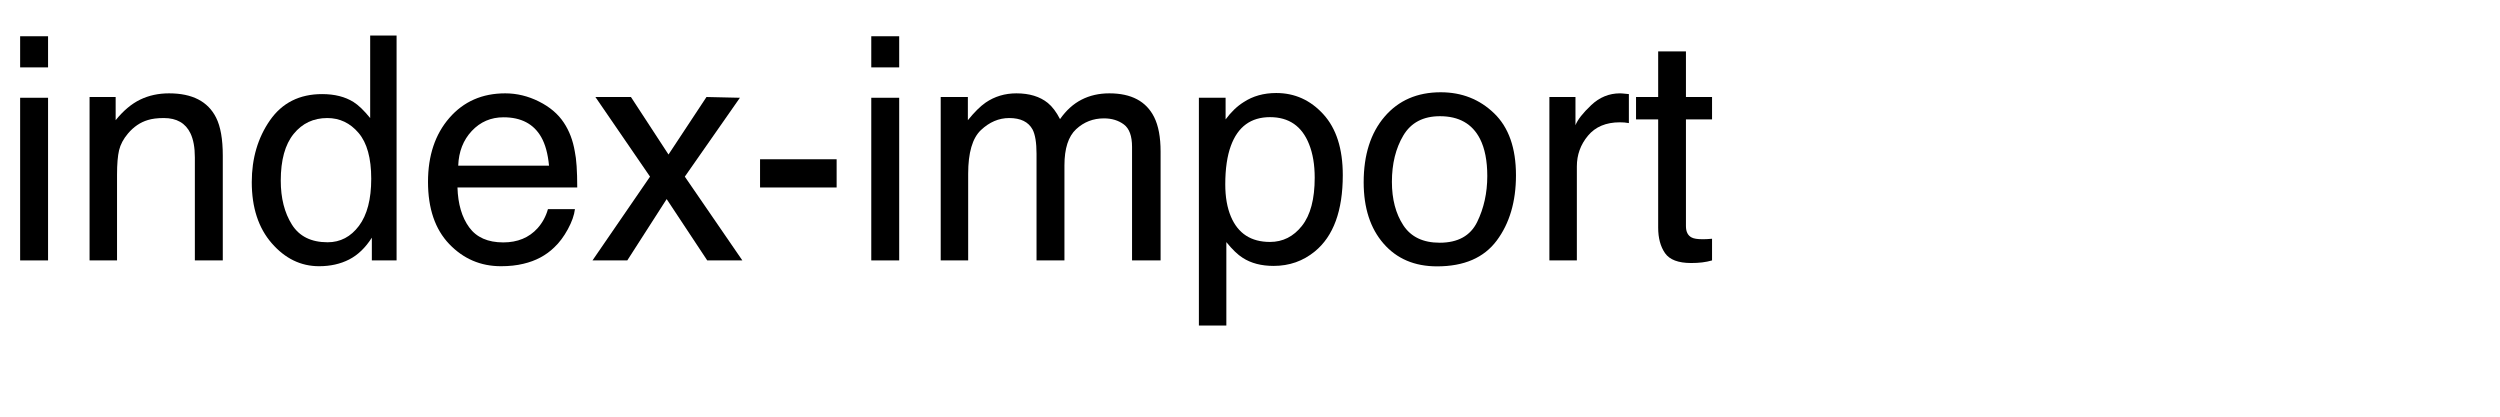
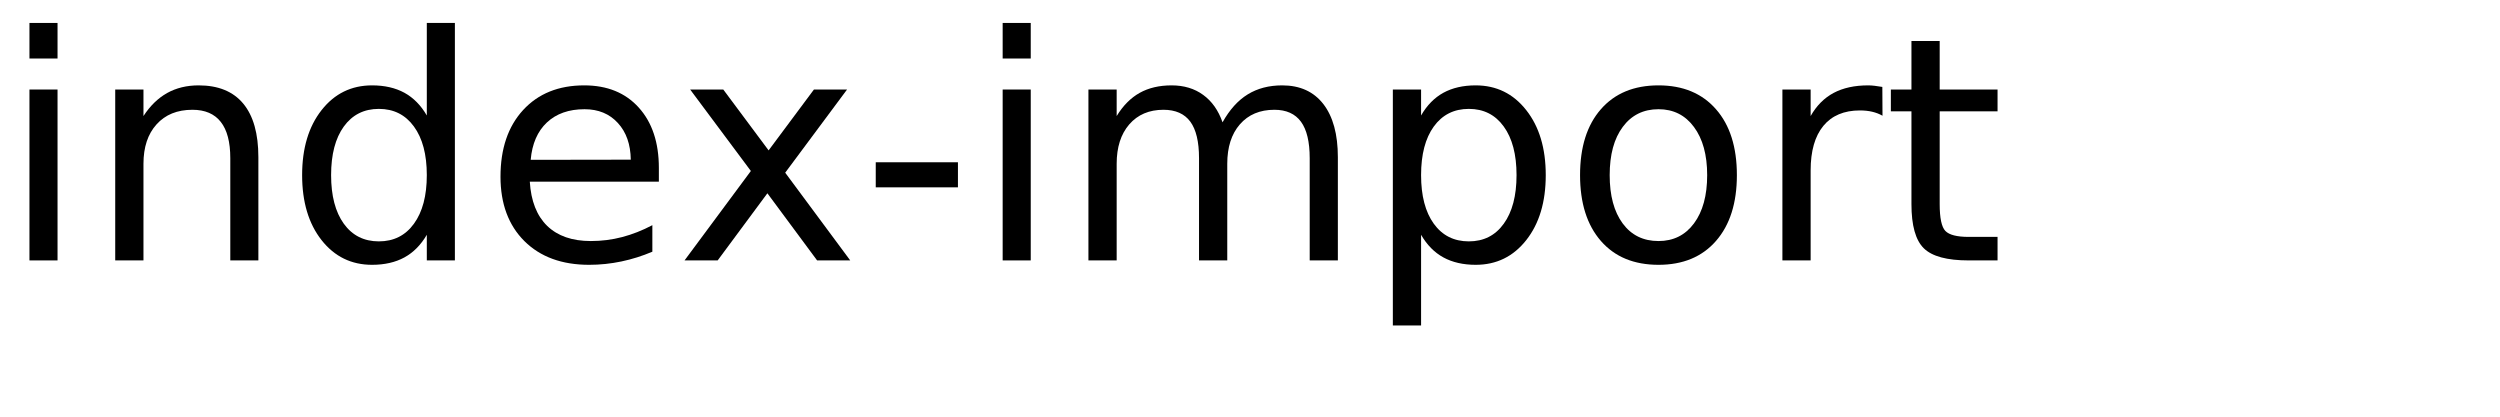
<svg xmlns="http://www.w3.org/2000/svg" xmlns:xlink="http://www.w3.org/1999/xlink" width="480" height="80" viewBox="0 0 480 80">
  <defs>
    <g>
      <g id="glyph-0-0">
-         <path d="M 3.867 -31.23 L 9.227 -31.23 L 9.227 0 L 3.867 0 Z M 3.867 -43.039 L 9.227 -43.039 L 9.227 -37.062 L 3.867 -37.062 Z M 3.867 -43.039 " />
+         <path d="M 5.656 -32.812 L 11.047 -32.812 L 11.047 0 L 5.656 0 Z M 5.656 -45.594 L 11.047 -45.594 L 11.047 -38.766 L 5.656 -38.766 Z M 5.656 -45.594 " />
      </g>
      <g id="glyph-0-1">
-         <path d="M 3.867 -31.375 L 8.875 -31.375 L 8.875 -26.922 C 10.359 -28.758 11.934 -30.078 13.594 -30.879 C 15.254 -31.68 17.102 -32.078 19.133 -32.078 C 23.586 -32.078 26.594 -30.527 28.156 -27.422 C 29.016 -25.723 29.445 -23.289 29.445 -20.125 L 29.445 0 L 24.082 0 L 24.082 -19.773 C 24.082 -21.688 23.797 -23.234 23.234 -24.406 C 22.297 -26.359 20.594 -27.336 18.133 -27.336 C 16.883 -27.336 15.859 -27.207 15.059 -26.953 C 13.613 -26.523 12.344 -25.664 11.25 -24.375 C 10.371 -23.34 9.801 -22.27 9.535 -21.168 C 9.273 -20.062 9.141 -18.484 9.141 -16.438 L 9.141 0 L 3.867 0 Z M 3.867 -31.375 " />
+         <path d="M 32.938 -19.812 L 32.938 0 L 27.547 0 L 27.547 -19.625 C 27.547 -22.727 26.938 -25.051 25.719 -26.594 C 24.508 -28.145 22.695 -28.922 20.281 -28.922 C 17.363 -28.922 15.066 -27.988 13.391 -26.125 C 11.711 -24.27 10.875 -21.742 10.875 -18.547 L 10.875 0 L 5.453 0 L 5.453 -32.812 L 10.875 -32.812 L 10.875 -27.719 C 12.156 -29.688 13.672 -31.16 15.422 -32.141 C 17.172 -33.117 19.188 -33.609 21.469 -33.609 C 25.238 -33.609 28.094 -32.441 30.031 -30.109 C 31.969 -27.773 32.938 -24.344 32.938 -19.812 Z M 32.938 -19.812 " />
      </g>
      <g id="glyph-0-2">
-         <path d="M 7.207 -15.32 C 7.207 -11.961 7.922 -9.148 9.344 -6.883 C 10.77 -4.617 13.055 -3.484 16.203 -3.484 C 18.645 -3.484 20.648 -4.535 22.223 -6.637 C 23.793 -8.734 24.578 -11.75 24.578 -15.672 C 24.578 -19.637 23.77 -22.574 22.148 -24.477 C 20.527 -26.383 18.523 -27.336 16.141 -27.336 C 13.484 -27.336 11.332 -26.32 9.684 -24.289 C 8.031 -22.258 7.207 -19.266 7.207 -15.32 Z M 15.148 -31.934 C 17.551 -31.934 19.562 -31.426 21.18 -30.41 C 22.117 -29.824 23.184 -28.797 24.375 -27.336 L 24.375 -43.184 L 29.445 -43.184 L 29.445 0 L 24.695 0 L 24.695 -4.367 C 23.465 -2.434 22.012 -1.035 20.332 -0.176 C 18.652 0.684 16.727 1.113 14.562 1.113 C 11.066 1.113 8.039 -0.355 5.477 -3.297 C 2.918 -6.234 1.641 -10.148 1.641 -15.031 C 1.641 -19.602 2.809 -23.559 5.141 -26.91 C 7.477 -30.258 10.812 -31.934 15.148 -31.934 Z M 15.148 -31.934 " />
+         <path d="M 27.25 -27.828 L 27.25 -45.594 L 32.641 -45.594 L 32.641 0 L 27.25 0 L 27.25 -4.922 C 26.113 -2.973 24.68 -1.523 22.953 -0.578 C 21.223 0.367 19.148 0.844 16.734 0.844 C 12.766 0.844 9.535 -0.734 7.047 -3.891 C 4.555 -7.055 3.312 -11.219 3.312 -16.375 C 3.312 -21.531 4.555 -25.691 7.047 -28.859 C 9.535 -32.023 12.766 -33.609 16.734 -33.609 C 19.148 -33.609 21.223 -33.133 22.953 -32.188 C 24.68 -31.238 26.113 -29.785 27.25 -27.828 Z M 8.875 -16.375 C 8.875 -12.414 9.688 -9.305 11.312 -7.047 C 12.945 -4.785 15.191 -3.656 18.047 -3.656 C 20.898 -3.656 23.145 -4.785 24.781 -7.047 C 26.426 -9.305 27.25 -12.414 27.25 -16.375 C 27.25 -20.344 26.426 -23.453 24.781 -25.703 C 23.145 -27.961 20.898 -29.094 18.047 -29.094 C 15.191 -29.094 12.945 -27.961 11.312 -25.703 C 9.688 -23.453 8.875 -20.344 8.875 -16.375 Z M 8.875 -16.375 " />
      </g>
      <g id="glyph-0-3">
-         <path d="M 16.934 -32.078 C 19.16 -32.078 21.32 -31.559 23.406 -30.512 C 25.496 -29.469 27.09 -28.117 28.184 -26.453 C 29.238 -24.871 29.941 -23.027 30.293 -20.918 C 30.605 -19.473 30.762 -17.168 30.762 -14.004 L 7.766 -14.004 C 7.863 -10.82 8.613 -8.266 10.02 -6.344 C 11.426 -4.418 13.602 -3.457 16.555 -3.457 C 19.309 -3.457 21.504 -4.367 23.145 -6.18 C 24.082 -7.234 24.746 -8.457 25.137 -9.844 L 30.32 -9.844 C 30.184 -8.691 29.73 -7.406 28.961 -5.992 C 28.188 -4.574 27.324 -3.418 26.367 -2.52 C 24.766 -0.957 22.781 0.098 20.422 0.645 C 19.152 0.957 17.715 1.113 16.113 1.113 C 12.207 1.113 8.898 -0.309 6.18 -3.148 C 3.465 -5.992 2.109 -9.969 2.109 -15.086 C 2.109 -20.125 3.477 -24.219 6.211 -27.363 C 8.945 -30.508 12.52 -32.078 16.934 -32.078 Z M 25.344 -18.195 C 25.129 -20.48 24.629 -22.305 23.848 -23.672 C 22.402 -26.211 19.992 -27.48 16.609 -27.48 C 14.188 -27.48 12.156 -26.605 10.516 -24.859 C 8.875 -23.109 8.008 -20.891 7.91 -18.195 Z M 25.344 -18.195 " />
+         <path d="M 33.719 -17.75 L 33.719 -15.125 L 8.938 -15.125 C 9.164 -11.406 10.281 -8.57 12.281 -6.625 C 14.289 -4.688 17.082 -3.719 20.656 -3.719 C 22.727 -3.719 24.734 -3.973 26.672 -4.484 C 28.617 -4.992 30.551 -5.754 32.469 -6.766 L 32.469 -1.672 C 30.531 -0.848 28.547 -0.223 26.516 0.203 C 24.484 0.629 22.422 0.844 20.328 0.844 C 15.098 0.844 10.953 -0.676 7.891 -3.719 C 4.836 -6.77 3.312 -10.891 3.312 -16.078 C 3.312 -21.453 4.758 -25.719 7.656 -28.875 C 10.562 -32.031 14.473 -33.609 19.391 -33.609 C 23.805 -33.609 27.297 -32.188 29.859 -29.344 C 32.43 -26.5 33.719 -22.633 33.719 -17.75 Z M 28.328 -19.344 C 28.285 -22.289 27.457 -24.641 25.844 -26.391 C 24.238 -28.148 22.109 -29.031 19.453 -29.031 C 16.441 -29.031 14.031 -28.18 12.219 -26.484 C 10.414 -24.785 9.379 -22.395 9.109 -19.312 Z M 28.328 -19.344 " />
      </g>
      <g id="glyph-0-4">
-         <path d="M 0.879 -31.375 L 7.703 -31.375 L 14.914 -20.332 L 22.207 -31.375 L 28.625 -31.23 L 18.047 -16.086 L 29.094 0 L 22.352 0 L 14.562 -11.777 L 7 0 L 0.32 0 L 11.367 -16.086 Z M 0.879 -31.375 " />
+         <path d="M 32.938 -32.812 L 21.062 -16.844 L 33.547 0 L 27.188 0 L 17.641 -12.891 L 8.094 0 L 1.734 0 L 14.469 -17.172 L 2.812 -32.812 L 9.172 -32.812 L 17.875 -21.125 L 26.578 -32.812 Z M 32.938 -32.812 " />
      </g>
      <g id="glyph-0-5">
-         <path d="M 2.492 -19.422 L 17.195 -19.422 L 17.195 -14.004 L 2.492 -14.004 Z M 2.492 -19.422 " />
+         <path d="M 2.938 -18.844 L 18.719 -18.844 L 18.719 -14.031 L 2.938 -14.031 Z M 2.938 -18.844 " />
      </g>
      <g id="glyph-0-6">
-         <path d="M 3.867 -31.375 L 9.082 -31.375 L 9.082 -26.922 C 10.332 -28.465 11.465 -29.59 12.48 -30.293 C 14.219 -31.484 16.191 -32.078 18.398 -32.078 C 20.898 -32.078 22.91 -31.465 24.434 -30.234 C 25.293 -29.531 26.074 -28.496 26.777 -27.129 C 27.949 -28.809 29.328 -30.055 30.906 -30.863 C 32.488 -31.676 34.266 -32.078 36.242 -32.078 C 40.461 -32.078 43.328 -30.555 44.852 -27.508 C 45.672 -25.867 46.086 -23.664 46.086 -20.891 L 46.086 0 L 40.605 0 L 40.605 -21.797 C 40.605 -23.887 40.082 -25.32 39.039 -26.102 C 37.992 -26.883 36.719 -27.273 35.215 -27.273 C 33.145 -27.273 31.363 -26.582 29.867 -25.195 C 28.375 -23.809 27.625 -21.492 27.625 -18.25 L 27.625 0 L 22.266 0 L 22.266 -20.477 C 22.266 -22.605 22.012 -24.16 21.504 -25.137 C 20.703 -26.602 19.211 -27.336 17.023 -27.336 C 15.031 -27.336 13.219 -26.562 11.586 -25.02 C 9.957 -23.477 9.141 -20.684 9.141 -16.641 L 9.141 0 L 3.867 0 Z M 3.867 -31.375 " />
+         <path d="M 31.203 -26.516 C 32.547 -28.93 34.156 -30.719 36.031 -31.875 C 37.906 -33.031 40.113 -33.609 42.656 -33.609 C 46.07 -33.609 48.707 -32.41 50.562 -30.016 C 52.414 -27.617 53.344 -24.219 53.344 -19.812 L 53.344 0 L 47.938 0 L 47.938 -19.625 C 47.938 -22.77 47.379 -25.102 46.266 -26.625 C 45.148 -28.156 43.445 -28.922 41.156 -28.922 C 38.363 -28.922 36.156 -27.988 34.531 -26.125 C 32.914 -24.27 32.109 -21.742 32.109 -18.547 L 32.109 0 L 26.688 0 L 26.688 -19.625 C 26.688 -22.789 26.129 -25.129 25.016 -26.641 C 23.898 -28.16 22.18 -28.922 19.859 -28.922 C 17.109 -28.922 14.922 -27.988 13.297 -26.125 C 11.68 -24.258 10.875 -21.734 10.875 -18.547 L 10.875 0 L 5.453 0 L 5.453 -32.812 L 10.875 -32.812 L 10.875 -27.719 C 12.102 -29.727 13.578 -31.211 15.297 -32.172 C 17.016 -33.129 19.055 -33.609 21.422 -33.609 C 23.797 -33.609 25.816 -33 27.484 -31.781 C 29.16 -30.57 30.398 -28.816 31.203 -26.516 Z M 31.203 -26.516 " />
      </g>
      <g id="glyph-0-7">
-         <path d="M 17.109 -3.547 C 19.57 -3.547 21.617 -4.574 23.246 -6.637 C 24.879 -8.695 25.695 -11.777 25.695 -15.879 C 25.695 -18.379 25.332 -20.527 24.609 -22.324 C 23.242 -25.781 20.742 -27.508 17.109 -27.508 C 13.457 -27.508 10.957 -25.684 9.609 -22.031 C 8.887 -20.078 8.523 -17.598 8.523 -14.59 C 8.523 -12.168 8.887 -10.109 9.609 -8.406 C 10.977 -5.164 13.477 -3.547 17.109 -3.547 Z M 3.457 -31.23 L 8.586 -31.23 L 8.586 -27.07 C 9.641 -28.496 10.789 -29.602 12.039 -30.383 C 13.816 -31.555 15.906 -32.141 18.312 -32.141 C 21.867 -32.141 24.883 -30.777 27.363 -28.051 C 29.844 -25.328 31.086 -21.438 31.086 -16.375 C 31.086 -9.539 29.297 -4.656 25.723 -1.727 C 23.457 0.129 20.82 1.055 17.812 1.055 C 15.449 1.055 13.469 0.539 11.867 -0.5 C 10.93 -1.086 9.883 -2.09 8.73 -3.516 L 8.73 12.508 L 3.457 12.508 Z M 3.457 -31.23 " />
+         <path d="M 10.875 -4.922 L 10.875 12.484 L 5.453 12.484 L 5.453 -32.812 L 10.875 -32.812 L 10.875 -27.828 C 12 -29.785 13.426 -31.238 15.156 -32.188 C 16.883 -33.133 18.953 -33.609 21.359 -33.609 C 25.336 -33.609 28.57 -32.023 31.062 -28.859 C 33.562 -25.691 34.812 -21.531 34.812 -16.375 C 34.812 -11.219 33.562 -7.055 31.062 -3.891 C 28.57 -0.734 25.336 0.844 21.359 0.844 C 18.953 0.844 16.883 0.367 15.156 -0.578 C 13.426 -1.523 12 -2.973 10.875 -4.922 Z M 29.203 -16.375 C 29.203 -20.344 28.383 -23.453 26.75 -25.703 C 25.125 -27.961 22.891 -29.094 20.047 -29.094 C 17.191 -29.094 14.945 -27.961 13.312 -25.703 C 11.688 -23.453 10.875 -20.344 10.875 -16.375 C 10.875 -12.414 11.688 -9.305 13.312 -7.047 C 14.945 -4.785 17.191 -3.656 20.047 -3.656 C 22.891 -3.656 25.125 -4.785 26.75 -7.047 C 28.383 -9.305 29.203 -12.414 29.203 -16.375 Z M 29.203 -16.375 " />
      </g>
      <g id="glyph-0-8">
-         <path d="M 16.32 -3.398 C 19.816 -3.398 22.211 -4.723 23.512 -7.367 C 24.809 -10.016 25.461 -12.961 25.461 -16.203 C 25.461 -19.133 24.992 -21.516 24.055 -23.352 C 22.57 -26.242 20.008 -27.688 16.375 -27.688 C 13.152 -27.688 10.812 -26.453 9.344 -23.992 C 7.879 -21.531 7.148 -18.562 7.148 -15.086 C 7.148 -11.746 7.883 -8.965 9.344 -6.738 C 10.809 -4.512 13.133 -3.398 16.32 -3.398 Z M 16.523 -32.285 C 20.566 -32.285 23.984 -30.938 26.777 -28.242 C 29.57 -25.547 30.969 -21.582 30.969 -16.348 C 30.969 -11.289 29.734 -7.109 27.273 -3.809 C 24.812 -0.508 20.996 1.141 15.82 1.141 C 11.504 1.141 8.078 -0.316 5.539 -3.238 C 3 -6.156 1.727 -10.078 1.727 -15 C 1.727 -20.273 3.066 -24.473 5.742 -27.598 C 8.418 -30.723 12.012 -32.285 16.523 -32.285 Z M 16.523 -32.285 " />
+         <path d="M 18.375 -29.031 C 15.477 -29.031 13.191 -27.898 11.516 -25.641 C 9.836 -23.391 9 -20.301 9 -16.375 C 9 -12.445 9.832 -9.352 11.5 -7.094 C 13.164 -4.844 15.457 -3.719 18.375 -3.719 C 21.238 -3.719 23.508 -4.848 25.188 -7.109 C 26.875 -9.379 27.719 -12.469 27.719 -16.375 C 27.719 -20.258 26.875 -23.336 25.188 -25.609 C 23.508 -27.891 21.238 -29.031 18.375 -29.031 Z M 18.375 -33.609 C 23.062 -33.609 26.738 -32.082 29.406 -29.031 C 32.082 -25.988 33.422 -21.77 33.422 -16.375 C 33.422 -11.008 32.082 -6.797 29.406 -3.734 C 26.738 -0.68 23.062 0.844 18.375 0.844 C 13.664 0.844 9.977 -0.68 7.312 -3.734 C 4.645 -6.797 3.312 -11.008 3.312 -16.375 C 3.312 -21.77 4.645 -25.988 7.312 -29.031 C 9.977 -32.082 13.664 -33.609 18.375 -33.609 Z M 18.375 -33.609 " />
      </g>
      <g id="glyph-0-9">
-         <path d="M 4.016 -31.375 L 9.023 -31.375 L 9.023 -25.957 C 9.434 -27.012 10.438 -28.297 12.039 -29.809 C 13.641 -31.324 15.488 -32.078 17.578 -32.078 C 17.676 -32.078 17.844 -32.07 18.078 -32.051 C 18.312 -32.031 18.711 -31.992 19.277 -31.934 L 19.277 -26.367 C 18.965 -26.426 18.676 -26.465 18.414 -26.484 C 18.148 -26.504 17.859 -26.516 17.547 -26.516 C 14.891 -26.516 12.852 -25.66 11.426 -23.949 C 10 -22.242 9.289 -20.273 9.289 -18.047 L 9.289 0 L 4.016 0 Z M 4.016 -31.375 " />
+         <path d="M 24.672 -27.781 C 24.066 -28.125 23.406 -28.379 22.688 -28.547 C 21.977 -28.711 21.191 -28.797 20.328 -28.797 C 17.285 -28.797 14.945 -27.805 13.312 -25.828 C 11.688 -23.848 10.875 -21 10.875 -17.281 L 10.875 0 L 5.453 0 L 5.453 -32.812 L 10.875 -32.812 L 10.875 -27.719 C 12 -29.707 13.469 -31.188 15.281 -32.156 C 17.102 -33.125 19.316 -33.609 21.922 -33.609 C 22.285 -33.609 22.691 -33.582 23.141 -33.531 C 23.586 -33.477 24.086 -33.406 24.641 -33.312 Z M 24.672 -27.781 " />
      </g>
      <g id="glyph-0-10">
-         <path d="M 4.922 -40.137 L 10.254 -40.137 L 10.254 -31.375 L 15.266 -31.375 L 15.266 -27.07 L 10.254 -27.07 L 10.254 -6.594 C 10.254 -5.5 10.625 -4.766 11.367 -4.395 C 11.777 -4.18 12.461 -4.07 13.418 -4.07 C 13.672 -4.07 13.945 -4.078 14.238 -4.086 C 14.531 -4.098 14.875 -4.121 15.266 -4.16 L 15.266 0 C 14.66 0.176 14.027 0.305 13.375 0.383 C 12.719 0.461 12.012 0.5 11.25 0.5 C 8.789 0.5 7.117 -0.133 6.242 -1.391 C 5.363 -2.652 4.922 -4.289 4.922 -6.297 L 4.922 -27.07 L 0.672 -27.07 L 0.672 -31.375 L 4.922 -31.375 Z M 4.922 -40.137 " />
+         <path d="M 10.984 -42.125 L 10.984 -32.812 L 22.094 -32.812 L 22.094 -28.625 L 10.984 -28.625 L 10.984 -10.812 C 10.984 -8.133 11.348 -6.414 12.078 -5.656 C 12.816 -4.895 14.305 -4.516 16.547 -4.516 L 22.094 -4.516 L 22.094 0 L 16.547 0 C 12.391 0 9.52 -0.773 7.938 -2.328 C 6.352 -3.879 5.562 -6.707 5.562 -10.812 L 5.562 -28.625 L 1.609 -28.625 L 1.609 -32.812 L 5.562 -32.812 L 5.562 -42.125 Z M 10.984 -42.125 " />
      </g>
    </g>
  </defs>
  <g fill="rgb(0%, 0%, 0%)" fill-opacity="1">
    <use xlink:href="#glyph-0-0" x="0" y="50" />
-     <use xlink:href="#glyph-0-1" x="13.33" y="50" />
-     <use xlink:href="#glyph-0-2" x="46.699" y="50" />
-     <use xlink:href="#glyph-0-3" x="80.068" y="50" />
-     <use xlink:href="#glyph-0-4" x="113.438" y="50" />
-     <use xlink:href="#glyph-0-5" x="143.438" y="50" />
-     <use xlink:href="#glyph-0-0" x="163.418" y="50" />
-     <use xlink:href="#glyph-0-6" x="176.748" y="50" />
-     <use xlink:href="#glyph-0-7" x="226.729" y="50" />
-     <use xlink:href="#glyph-0-8" x="260.098" y="50" />
-     <use xlink:href="#glyph-0-9" x="293.467" y="50" />
-     <use xlink:href="#glyph-0-10" x="313.447" y="50" />
+     <use xlink:href="#glyph-0-1" x="16.67" y="50" />
+     <use xlink:href="#glyph-0-2" x="54.697" y="50" />
+     <use xlink:href="#glyph-0-3" x="92.783" y="50" />
+     <use xlink:href="#glyph-0-4" x="129.697" y="50" />
+     <use xlink:href="#glyph-0-5" x="165.205" y="50" />
+     <use xlink:href="#glyph-0-0" x="186.855" y="50" />
+     <use xlink:href="#glyph-0-6" x="203.525" y="50" />
+     <use xlink:href="#glyph-0-7" x="261.973" y="50" />
+     <use xlink:href="#glyph-0-8" x="300.059" y="50" />
+     <use xlink:href="#glyph-0-9" x="336.768" y="50" />
+     <use xlink:href="#glyph-0-10" x="361.436" y="50" />
  </g>
</svg>
